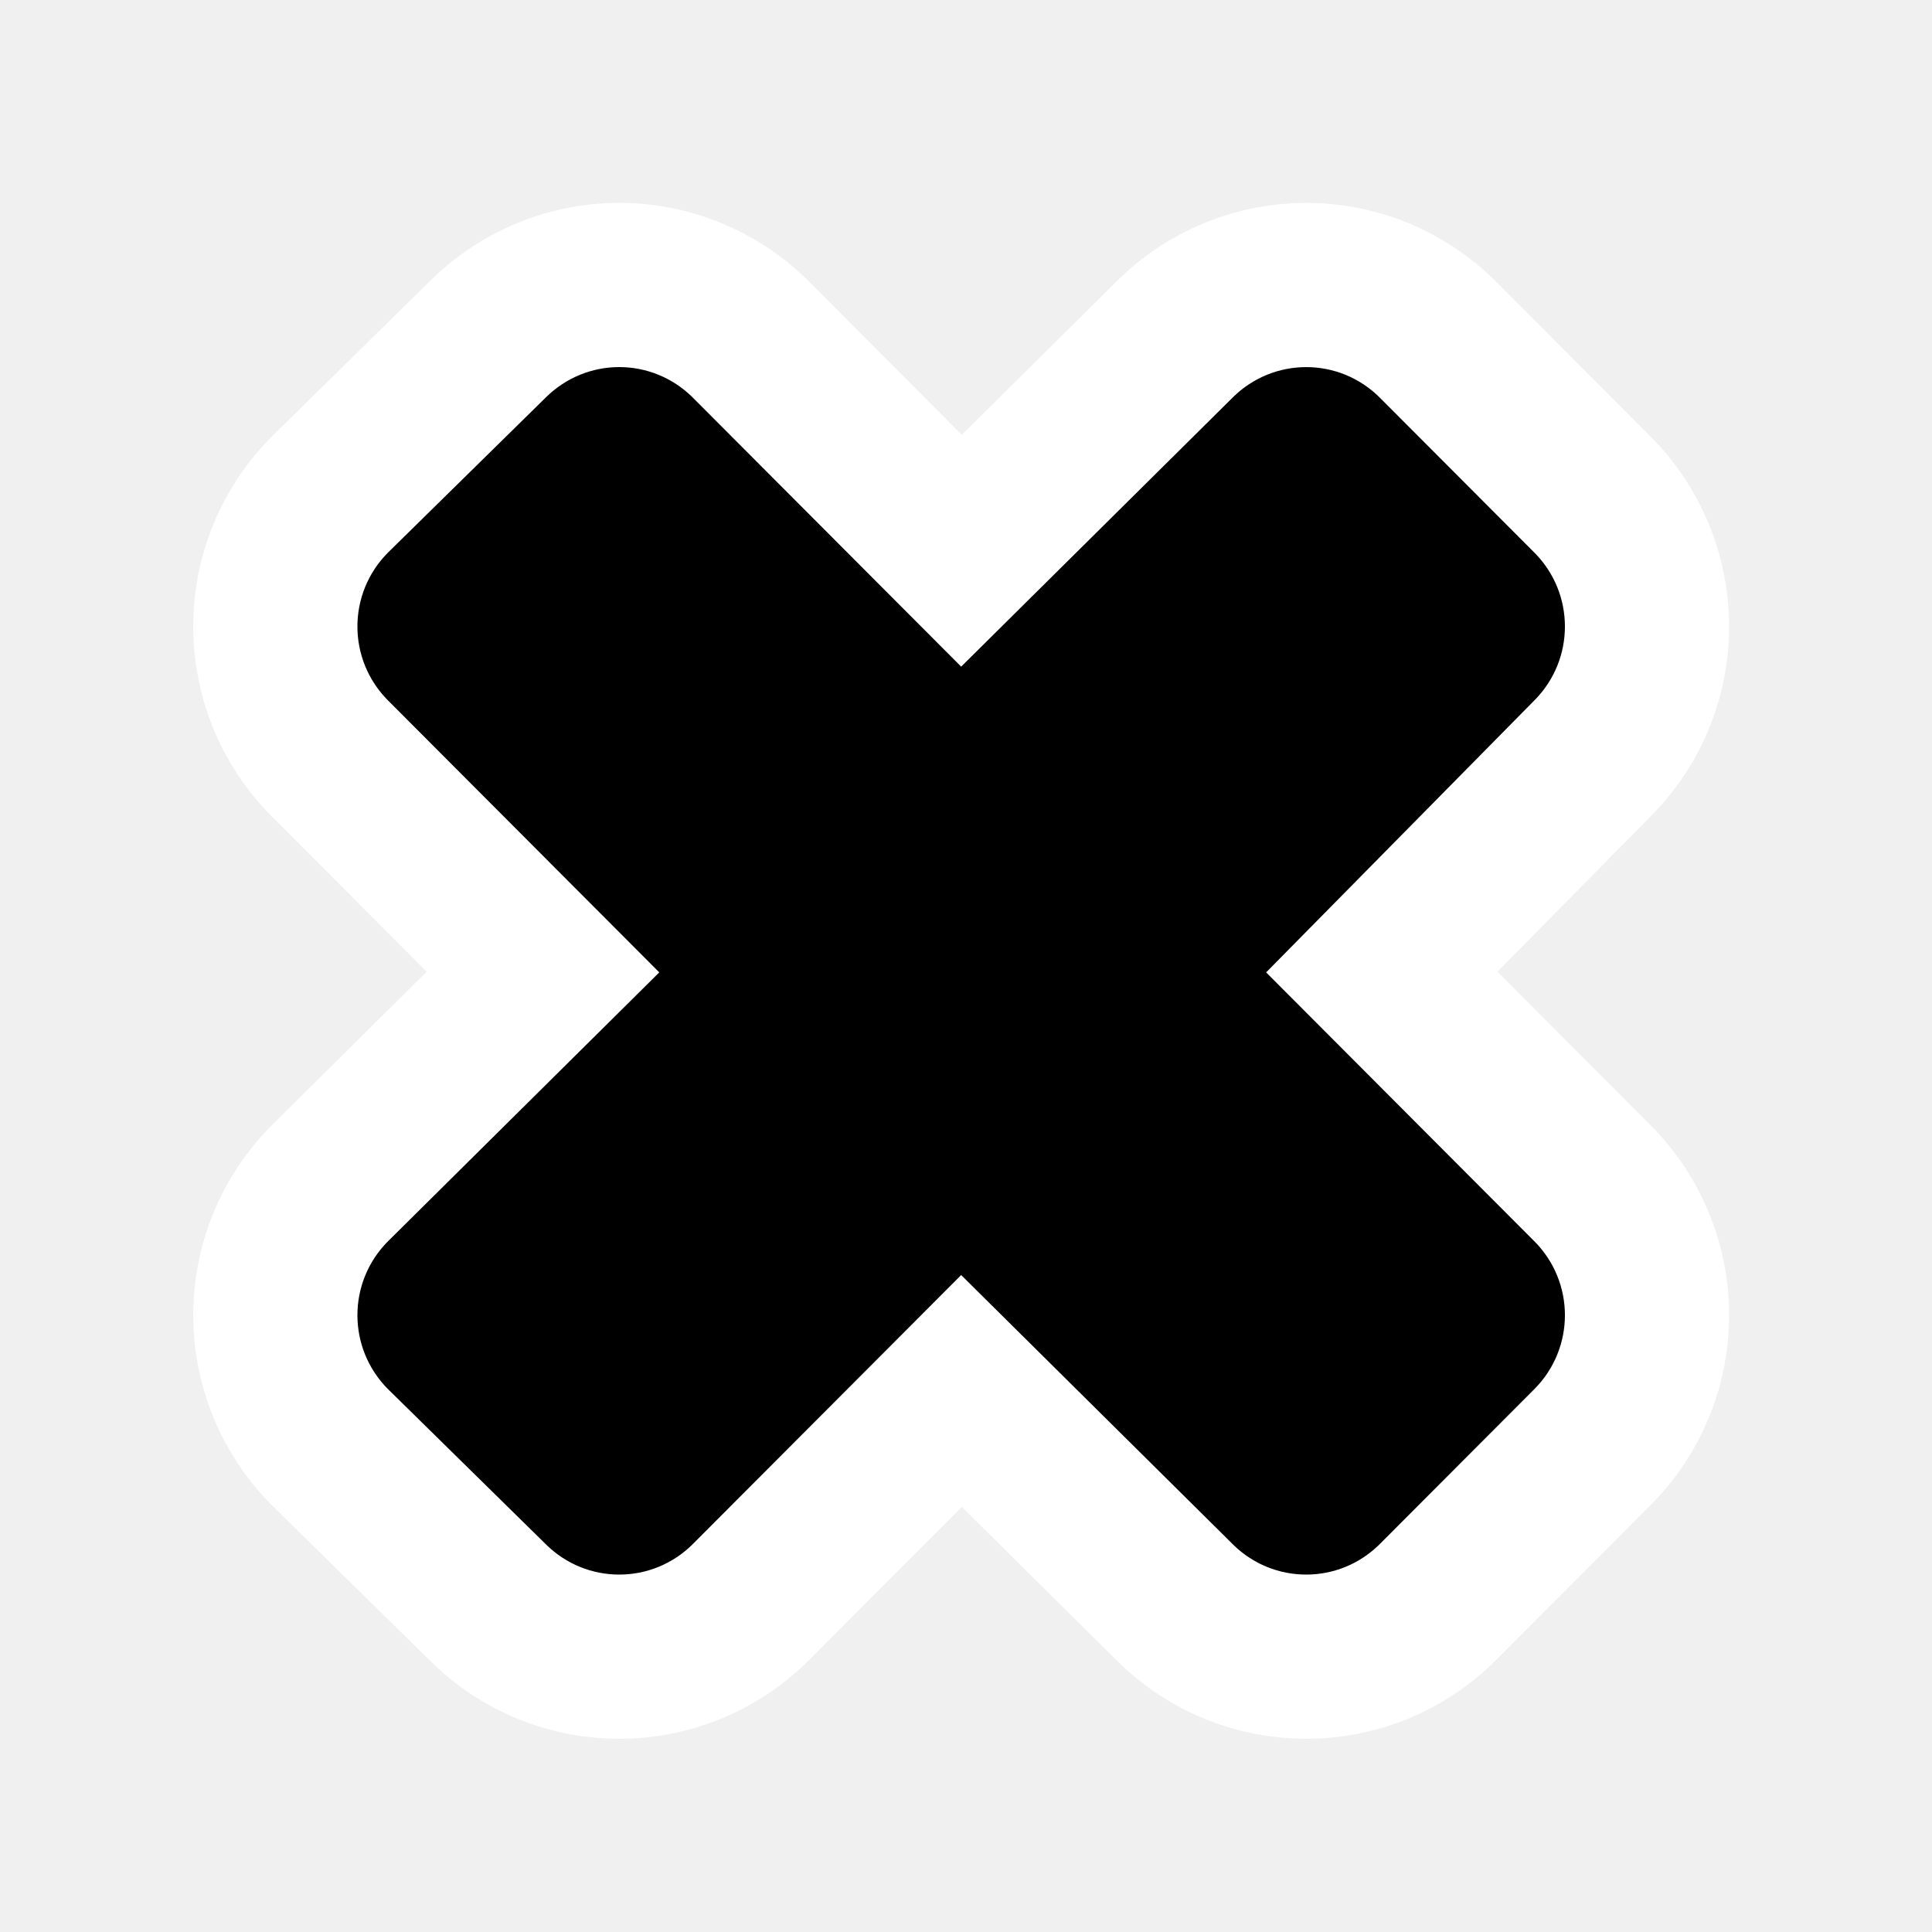
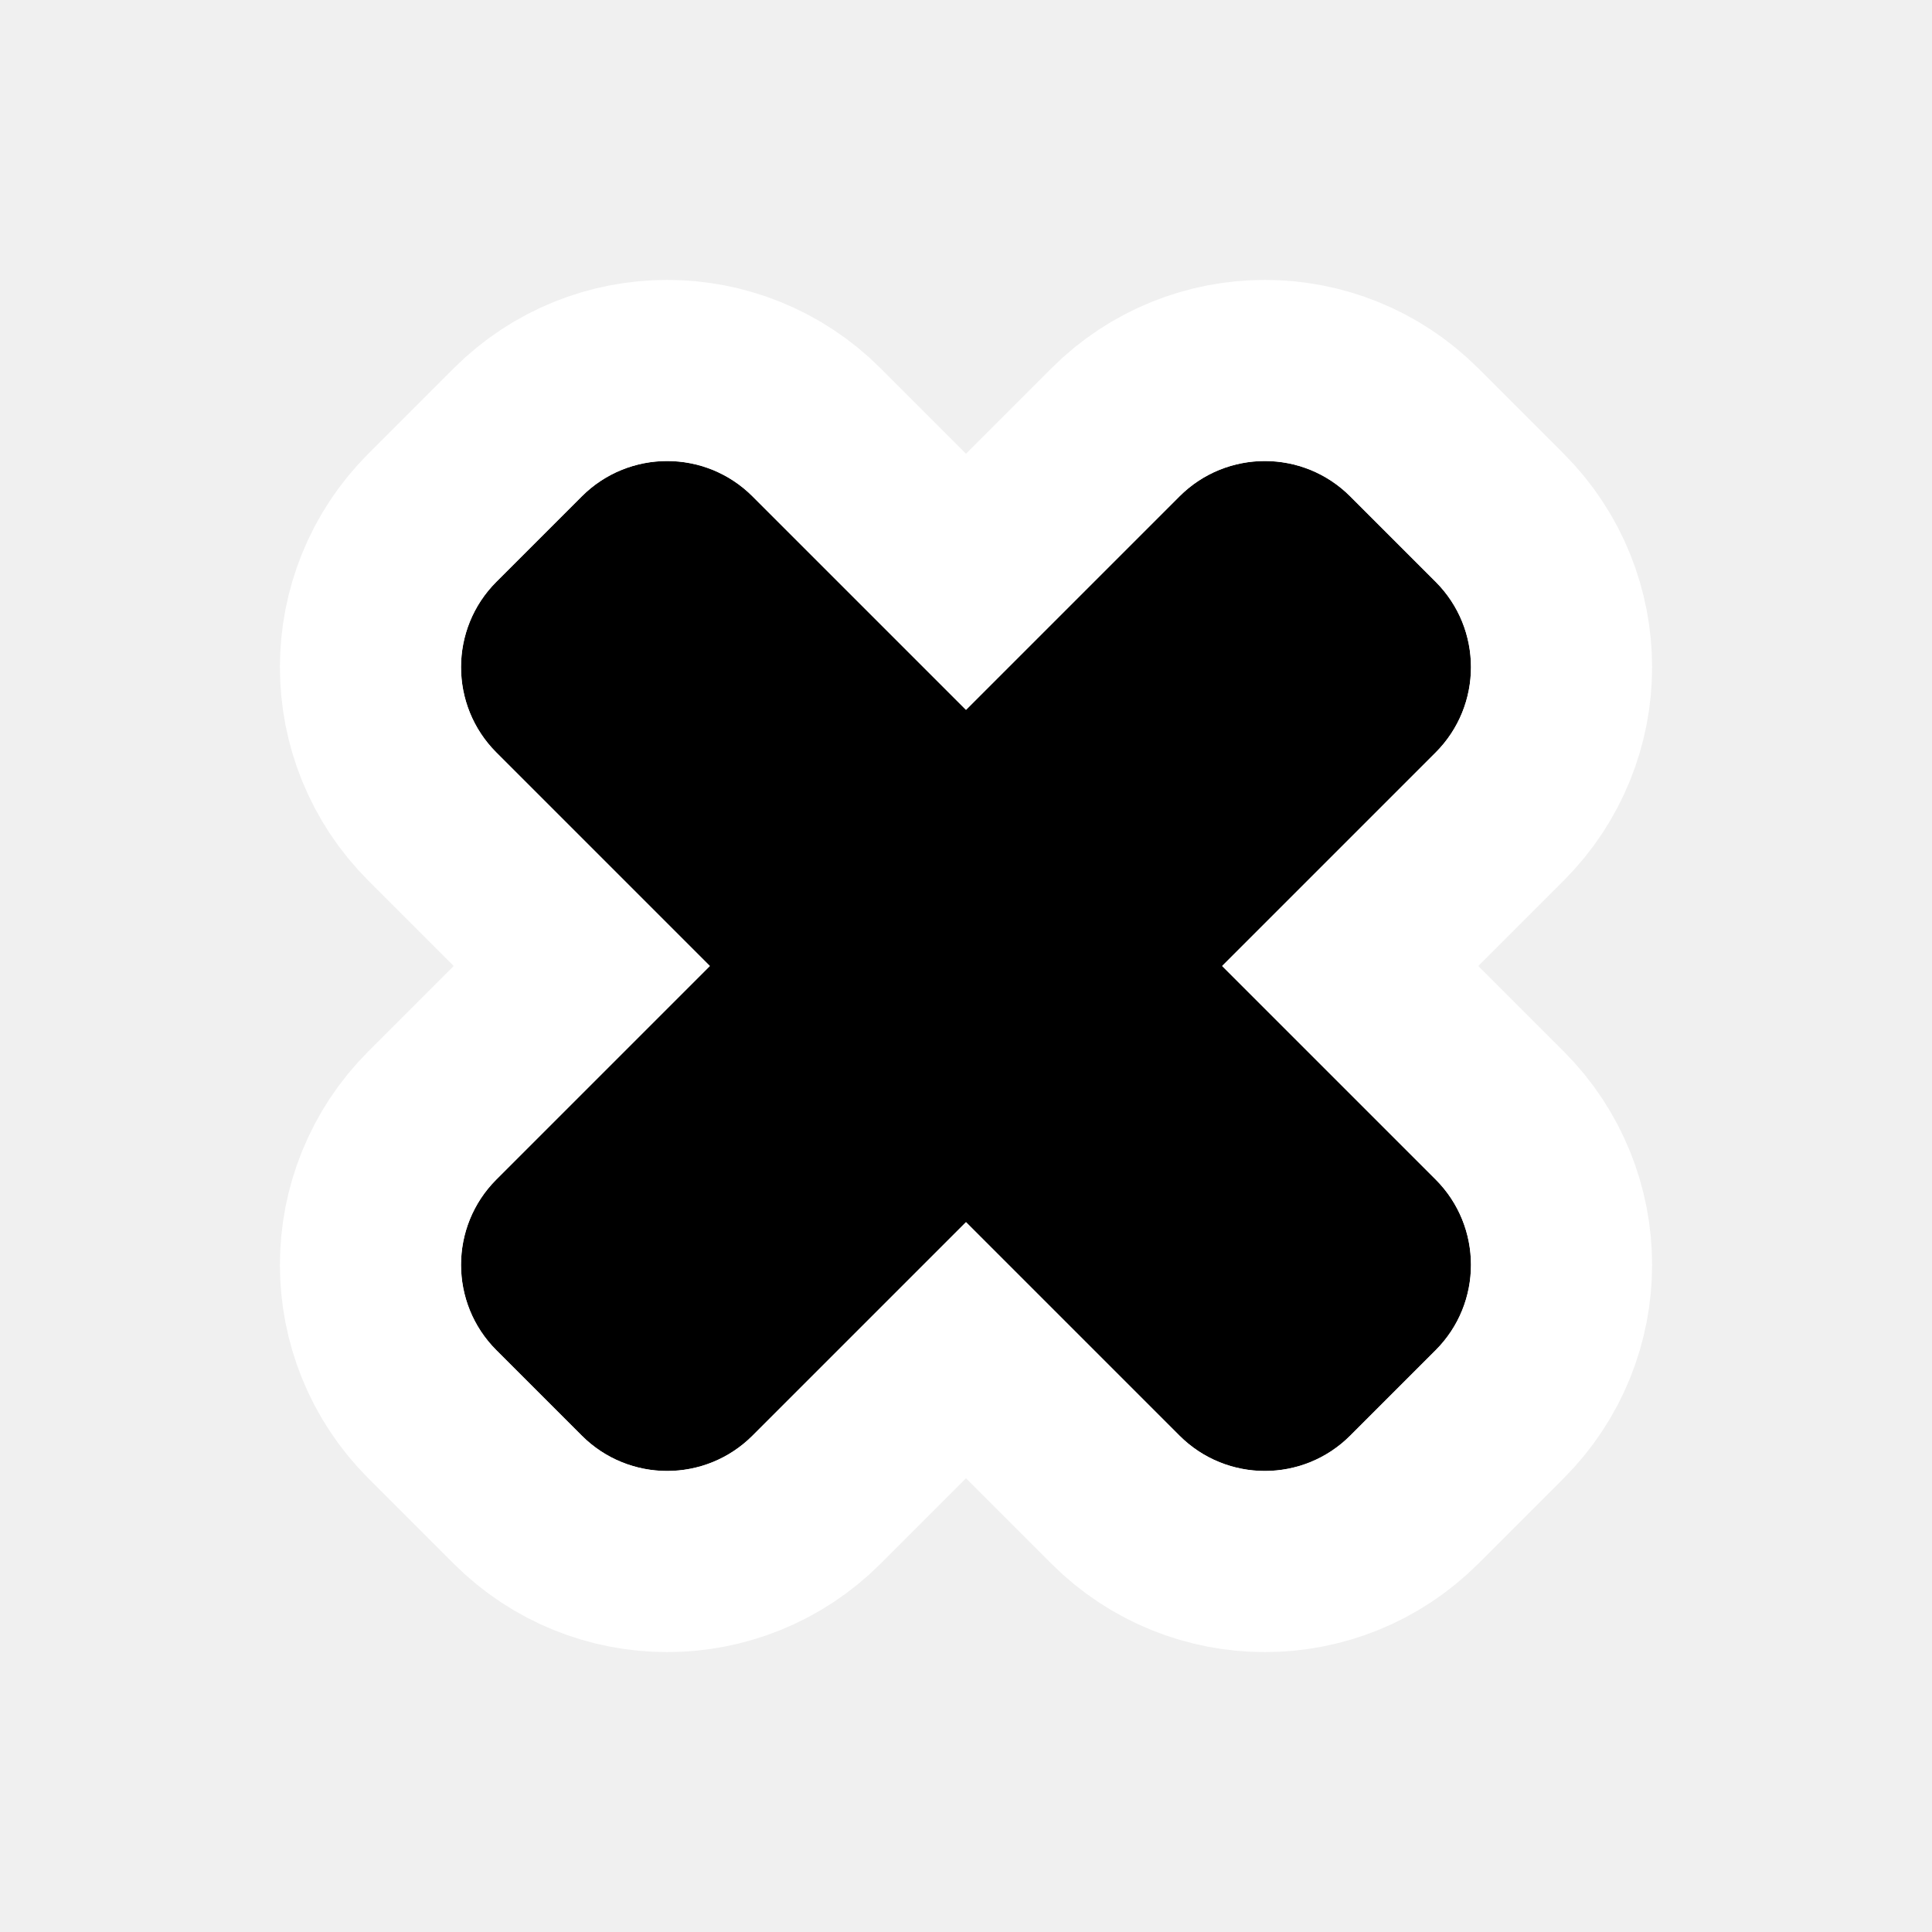
- <svg xmlns="http://www.w3.org/2000/svg" width="200" height="200" viewBox="0 0 200 200" fill="none">
-   <g clip-path="url(#clip0_11_921)">
-     <g opacity="0.01">
-       <path opacity="0.01" d="M200 0H0V200H200V0Z" fill="white" />
-     </g>
-     <path d="M34.168 78.531L56.208 100.627L34.202 122.439L34.185 122.456L34.168 122.473C26.611 130.049 26.611 142.248 34.168 149.824L34.197 149.854L34.227 149.883L50.465 165.843C58.036 173.397 70.217 173.386 77.774 165.809L99.534 143.994L121.565 165.829C129.135 173.397 141.326 173.39 148.888 165.809L164.833 149.824C172.389 142.248 172.389 130.049 164.833 122.473L143.042 100.627L164.852 78.511C172.389 70.934 172.383 58.749 164.833 51.179L148.888 35.194C141.326 27.613 129.134 27.607 121.564 35.175L99.534 57.009L77.774 35.194C74.017 31.427 69.076 29.5 64.103 29.5C59.144 29.5 54.218 31.416 50.465 35.16L34.227 51.12L34.197 51.15L34.168 51.179C26.611 58.755 26.611 70.955 34.168 78.531Z" fill="black" stroke-width="17" stroke-miterlimit="10" stroke="white" />
-   </g>
+ <svg xmlns="http://www.w3.org/2000/svg" xmlns:xlink="http://www.w3.org/1999/xlink" width="320" height="320" viewBox="0 0 320 320" fill="none">
+   <use xlink:href="#stroke0_1_65" fill="black" />
+   <use xlink:href="#stroke1_1_65" fill="black" />
+   <mask id="stroke2_1_65" maskUnits="userSpaceOnUse" x="-23.848" y="-23.848" width="367.696" height="367.696" fill="black">
+     <rect fill="white" x="-23.848" y="-23.848" width="367.696" height="367.696" />
+     <use xlink:href="#stroke0_1_65" />
+     <use xlink:href="#stroke1_1_65" />
+   </mask>
+   <path d="M124.645 237.782L237.782 124.645C245.592 116.834 245.592 104.171 237.782 96.36L223.64 82.218C215.829 74.408 203.166 74.408 195.355 82.218L82.218 195.355C74.408 203.166 74.408 215.829 82.218 223.64L96.36 237.782C104.171 245.592 116.834 245.592 124.645 237.782ZM237.782 195.355L124.645 82.218C116.834 74.408 104.171 74.408 96.36 82.218L82.218 96.36C74.408 104.171 74.408 116.834 82.218 124.645L195.355 237.782C203.166 245.592 215.829 245.592 223.64 237.782L237.782 223.64C245.592 215.829 245.592 203.166 237.782 195.355Z" stroke-width="60" stroke="white" mask="url(#stroke2_1_65)" />
  <defs>
-     <clipPath id="clip0_11_921">
-       <rect width="200" height="200" fill="white" />
-     </clipPath>
+     <path id="stroke0_1_65" d="M82.218 223.64C74.408 215.829 74.408 203.166 82.218 195.355L195.355 82.218C203.166 74.408 215.829 74.408 223.64 82.218L237.782 96.36C245.592 104.171 245.592 116.834 237.782 124.645L124.645 237.782C116.834 245.592 104.171 245.592 96.36 237.782L82.218 223.64Z" />
+     <path id="stroke1_1_65" d="M223.64 237.782C215.829 245.592 203.166 245.592 195.355 237.782L82.218 124.645C74.408 116.834 74.408 104.171 82.218 96.36L96.36 82.218C104.171 74.408 116.834 74.408 124.645 82.218L237.782 195.355C245.592 203.166 245.592 215.829 237.782 223.64L223.64 237.782Z" />
  </defs>
</svg>
